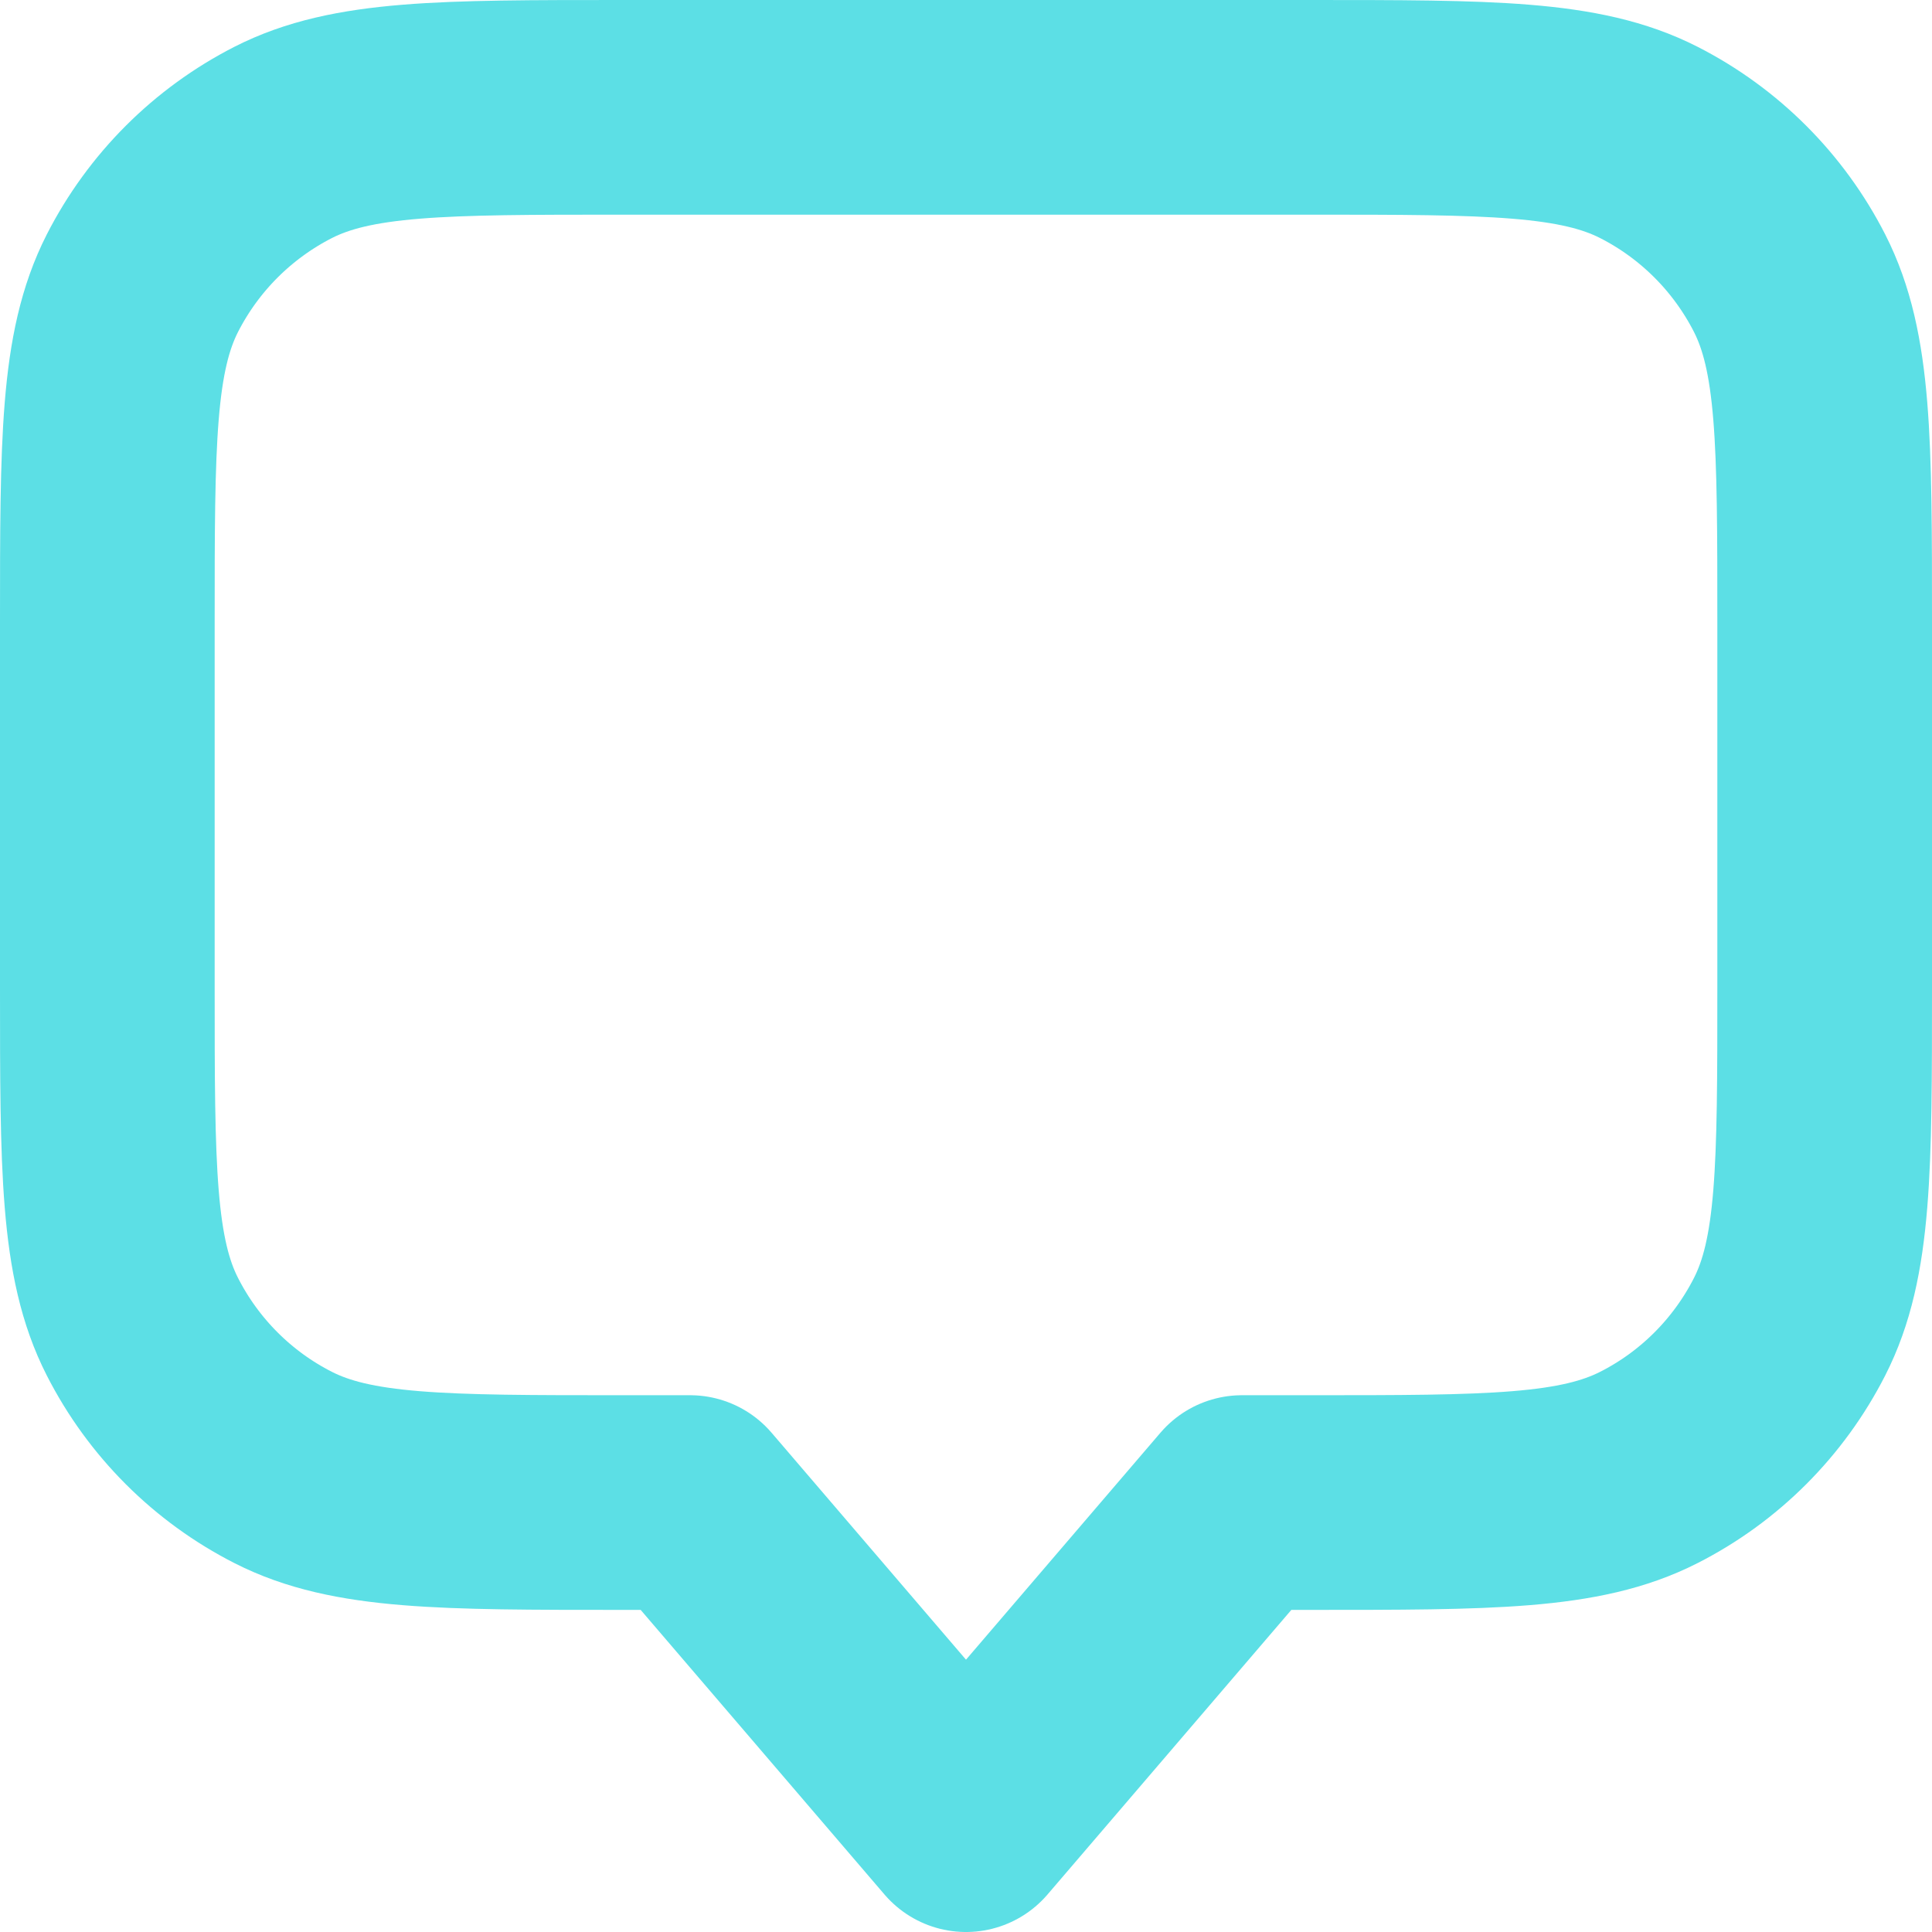
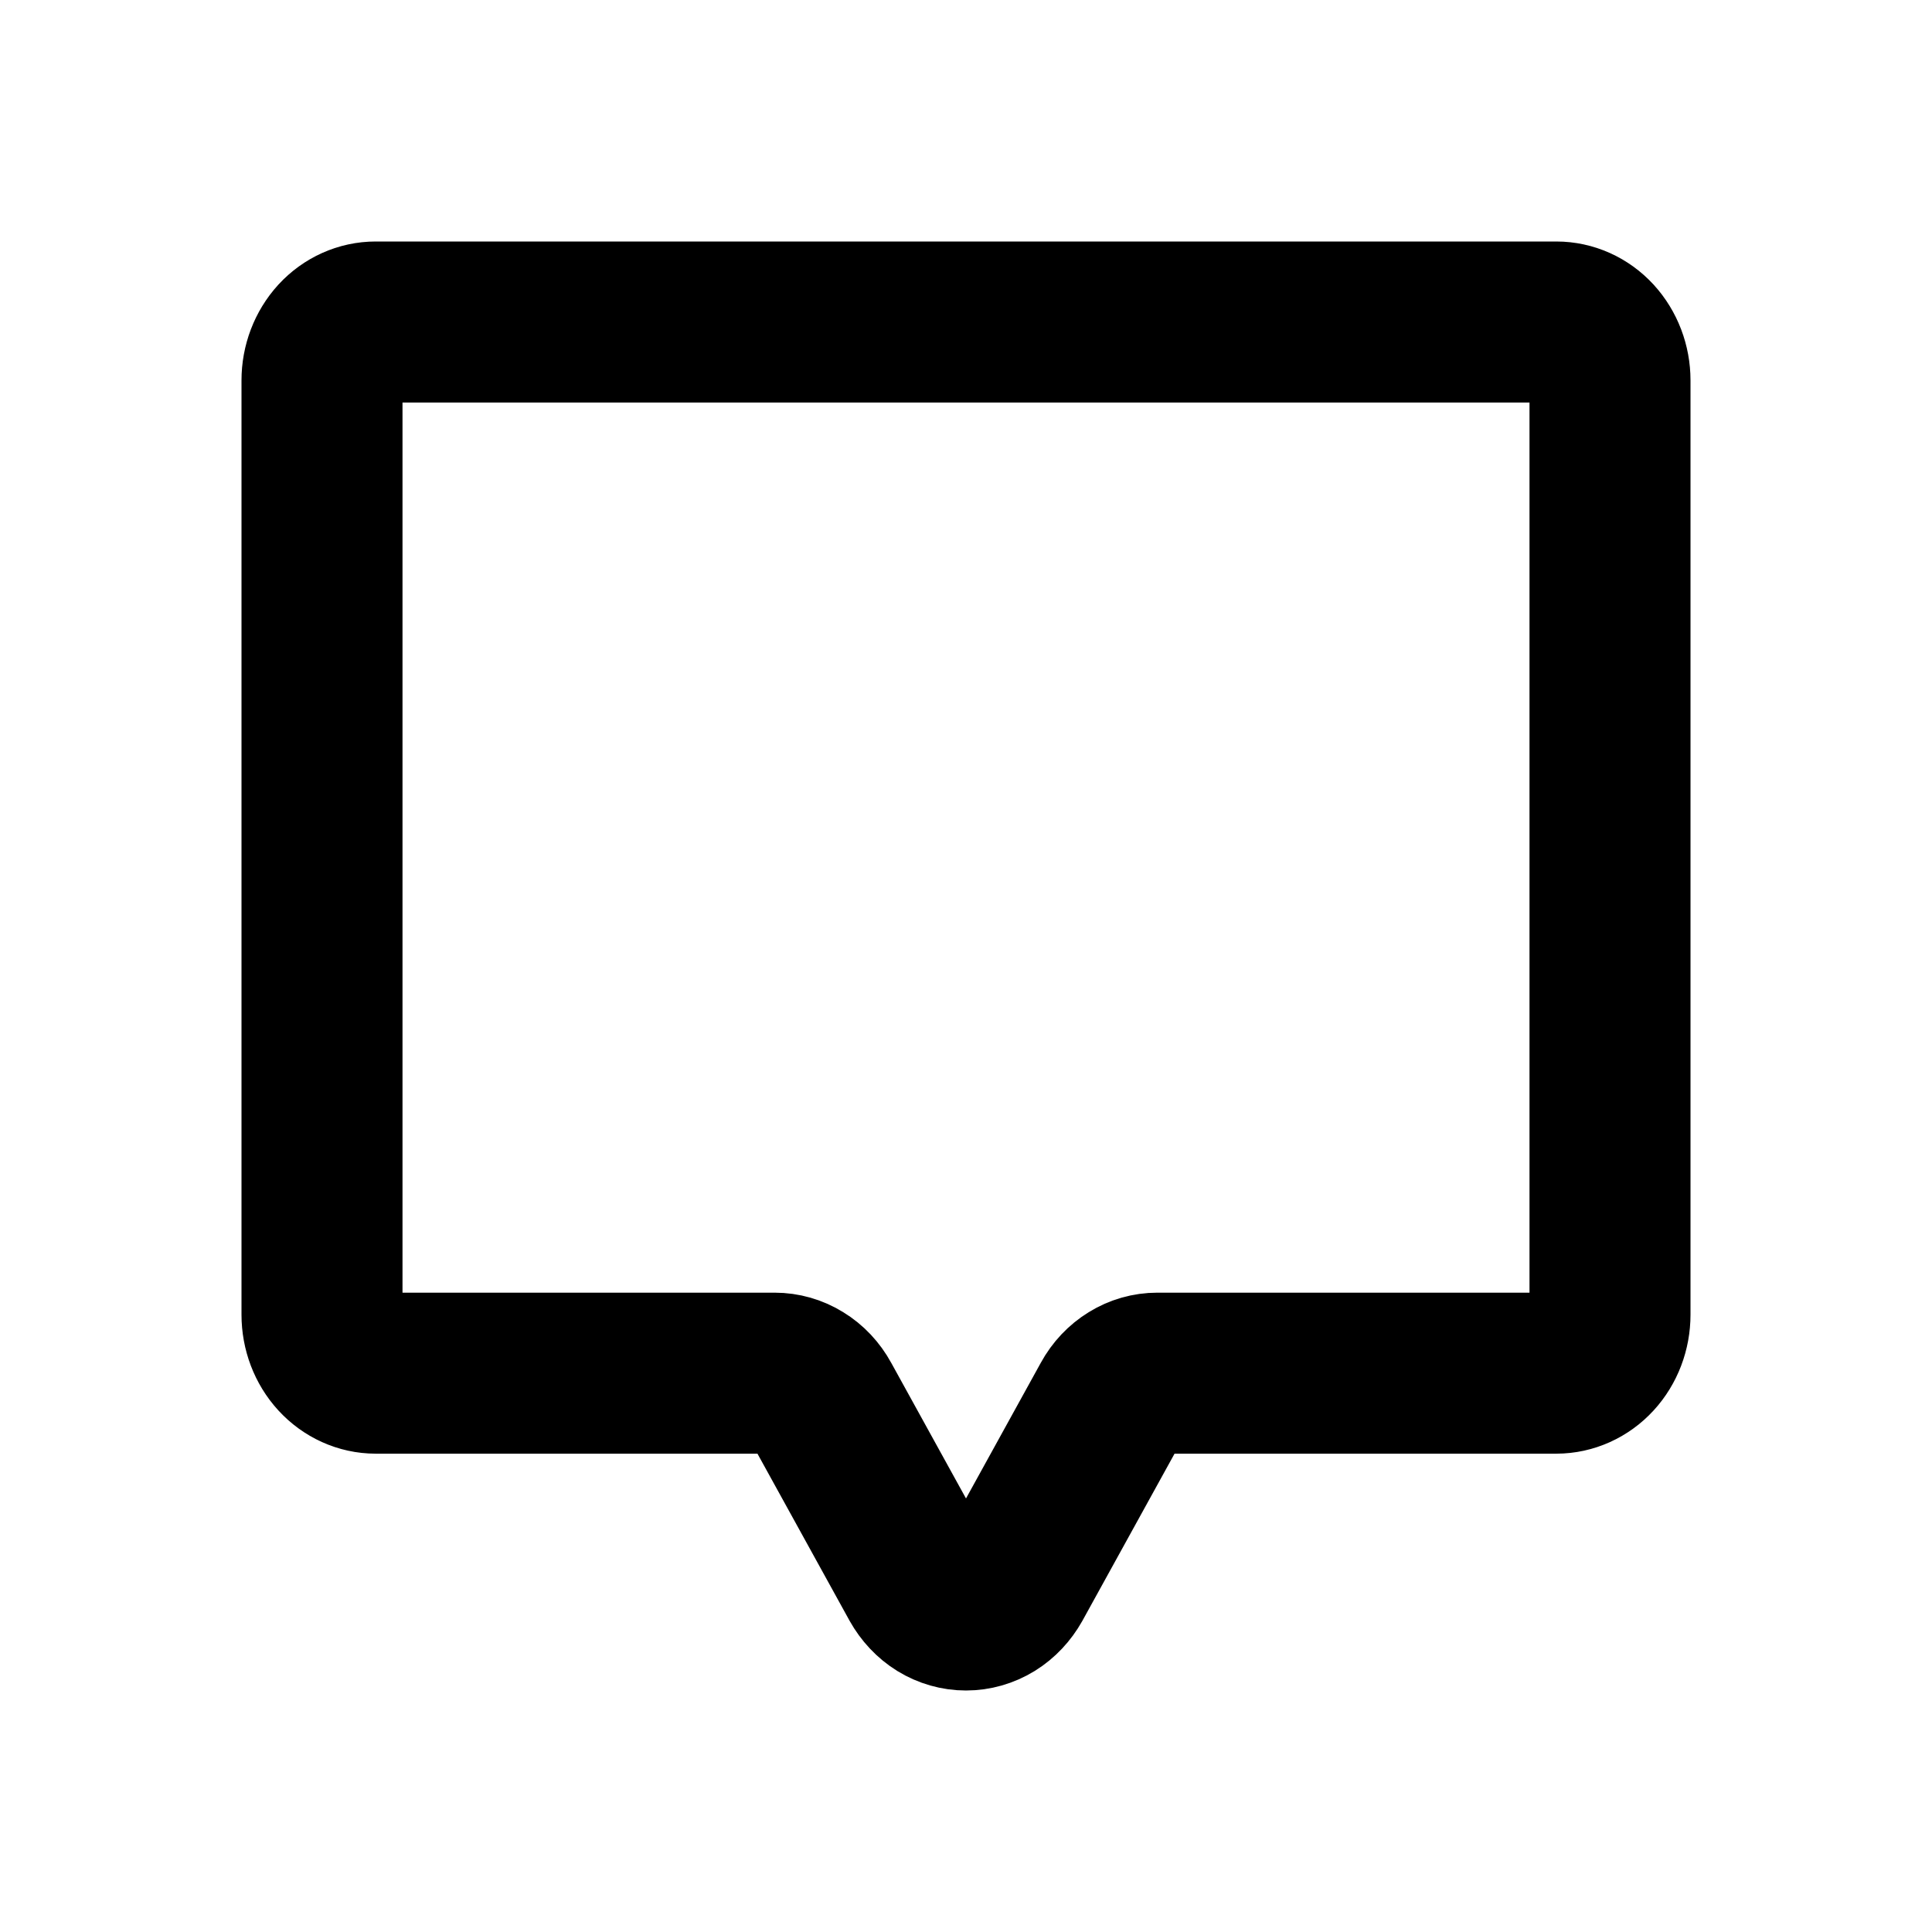
- <svg xmlns="http://www.w3.org/2000/svg" width="18" height="18" viewBox="0 0 18 18" fill="none">
-   <path d="M12.2 1H5.8C4.12 1 3.28 1 2.638 1.327C2.074 1.615 1.615 2.074 1.327 2.638C1 3.28 1 4.12 1 5.8V9.199C1 10.88 1 11.72 1.327 12.361C1.615 12.926 2.074 13.385 2.638 13.672C3.28 13.999 4.12 13.999 5.8 13.999H6.429L9 17L11.571 13.999H12.2C13.88 13.999 14.72 13.999 15.362 13.672C15.927 13.385 16.385 12.926 16.673 12.361C17 11.72 17 10.88 17 9.199V5.8C17 4.12 17 3.28 16.673 2.638C16.385 2.074 15.927 1.615 15.362 1.327C14.72 1 13.88 1 12.2 1Z" stroke="#5CDFE5" stroke-width="2" stroke-linecap="round" stroke-linejoin="round" />
+ <svg xmlns="http://www.w3.org/2000/svg" width="24" height="24" viewBox="0 0 24 24" fill="none" stroke="black">
+   <path d="M13.806 17.41L12.572 19.648C12.512 19.755 12.429 19.844 12.329 19.906C12.228 19.968 12.115 20 12 20C11.885 20 11.772 19.968 11.671 19.906C11.571 19.844 11.488 19.755 11.428 19.648L10.194 17.41C10.135 17.302 10.051 17.213 9.951 17.152C9.851 17.09 9.738 17.058 9.623 17.058H4.667C4.49 17.058 4.32 16.981 4.195 16.845C4.07 16.709 4 16.524 4 16.332V4.725C4 4.533 4.07 4.349 4.195 4.212C4.32 4.076 4.49 4 4.667 4H19.333C19.51 4 19.68 4.076 19.805 4.212C19.93 4.349 20 4.533 20 4.725V16.332C20 16.524 19.93 16.709 19.805 16.845C19.68 16.981 19.51 17.058 19.333 17.058L14.377 17.058C14.262 17.058 14.149 17.09 14.049 17.152C13.949 17.213 13.865 17.302 13.806 17.41Z" stroke-width="2" stroke-linecap="round" stroke-linejoin="round" />
</svg>
